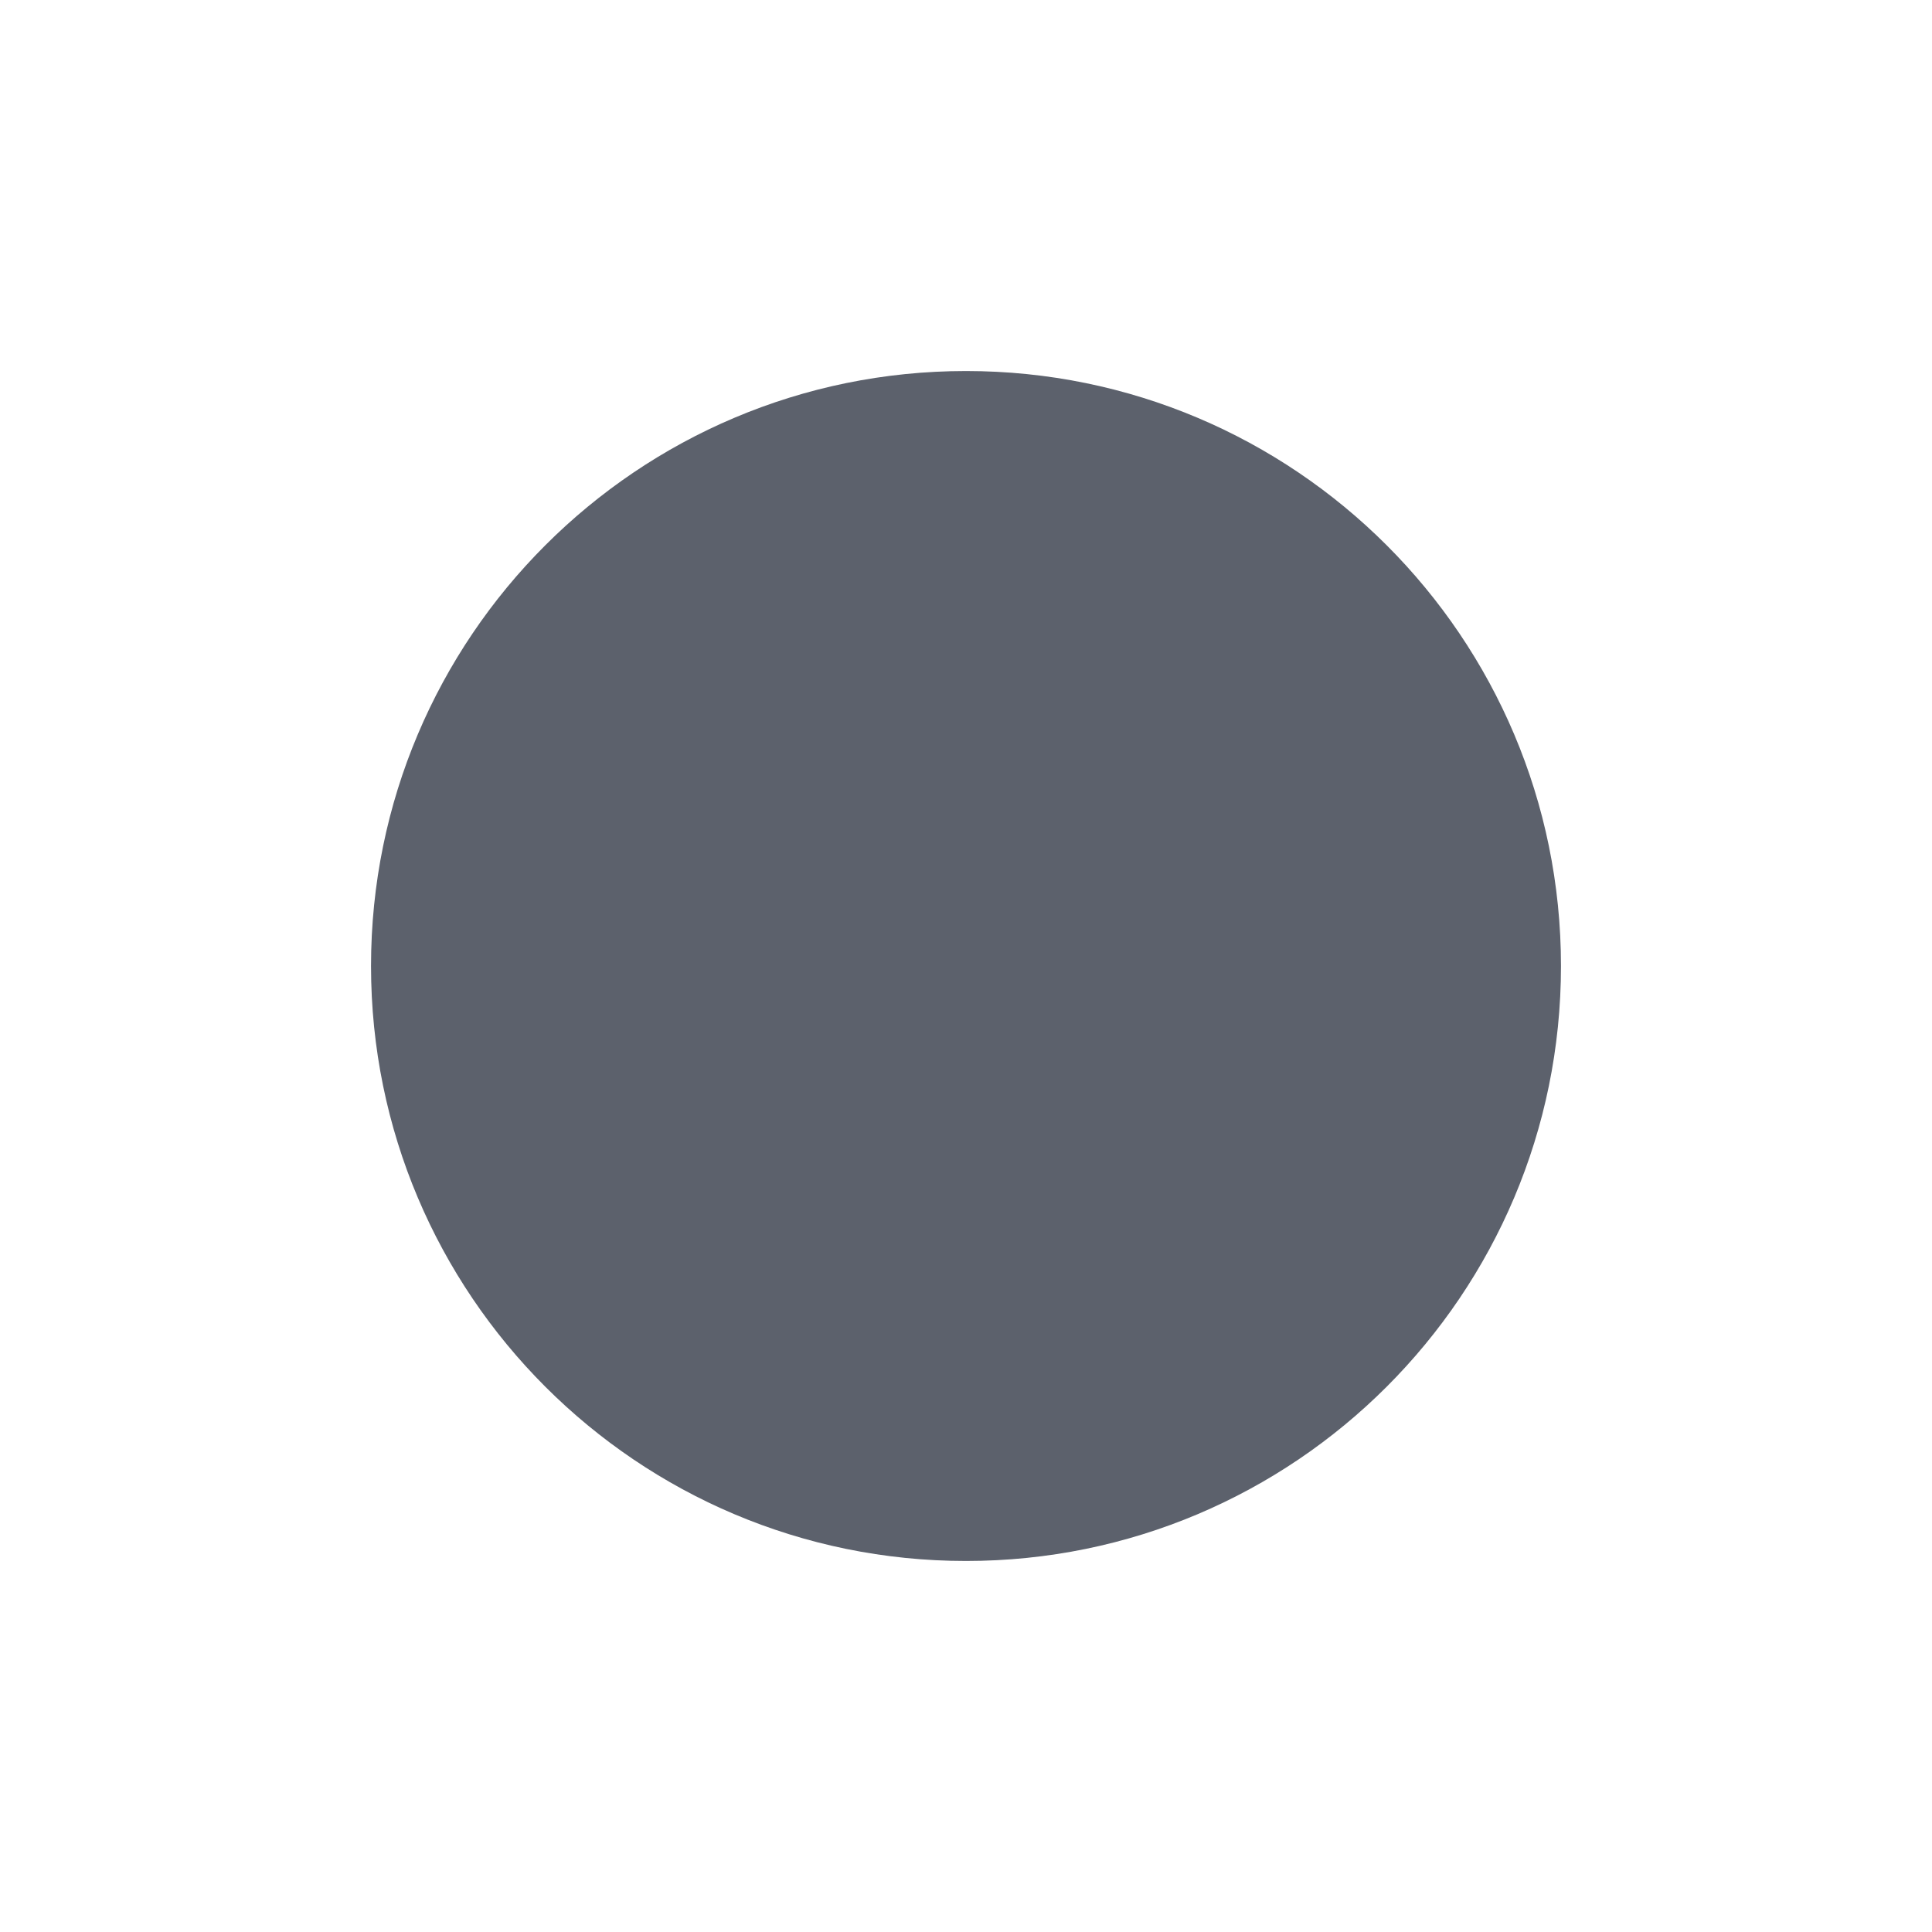
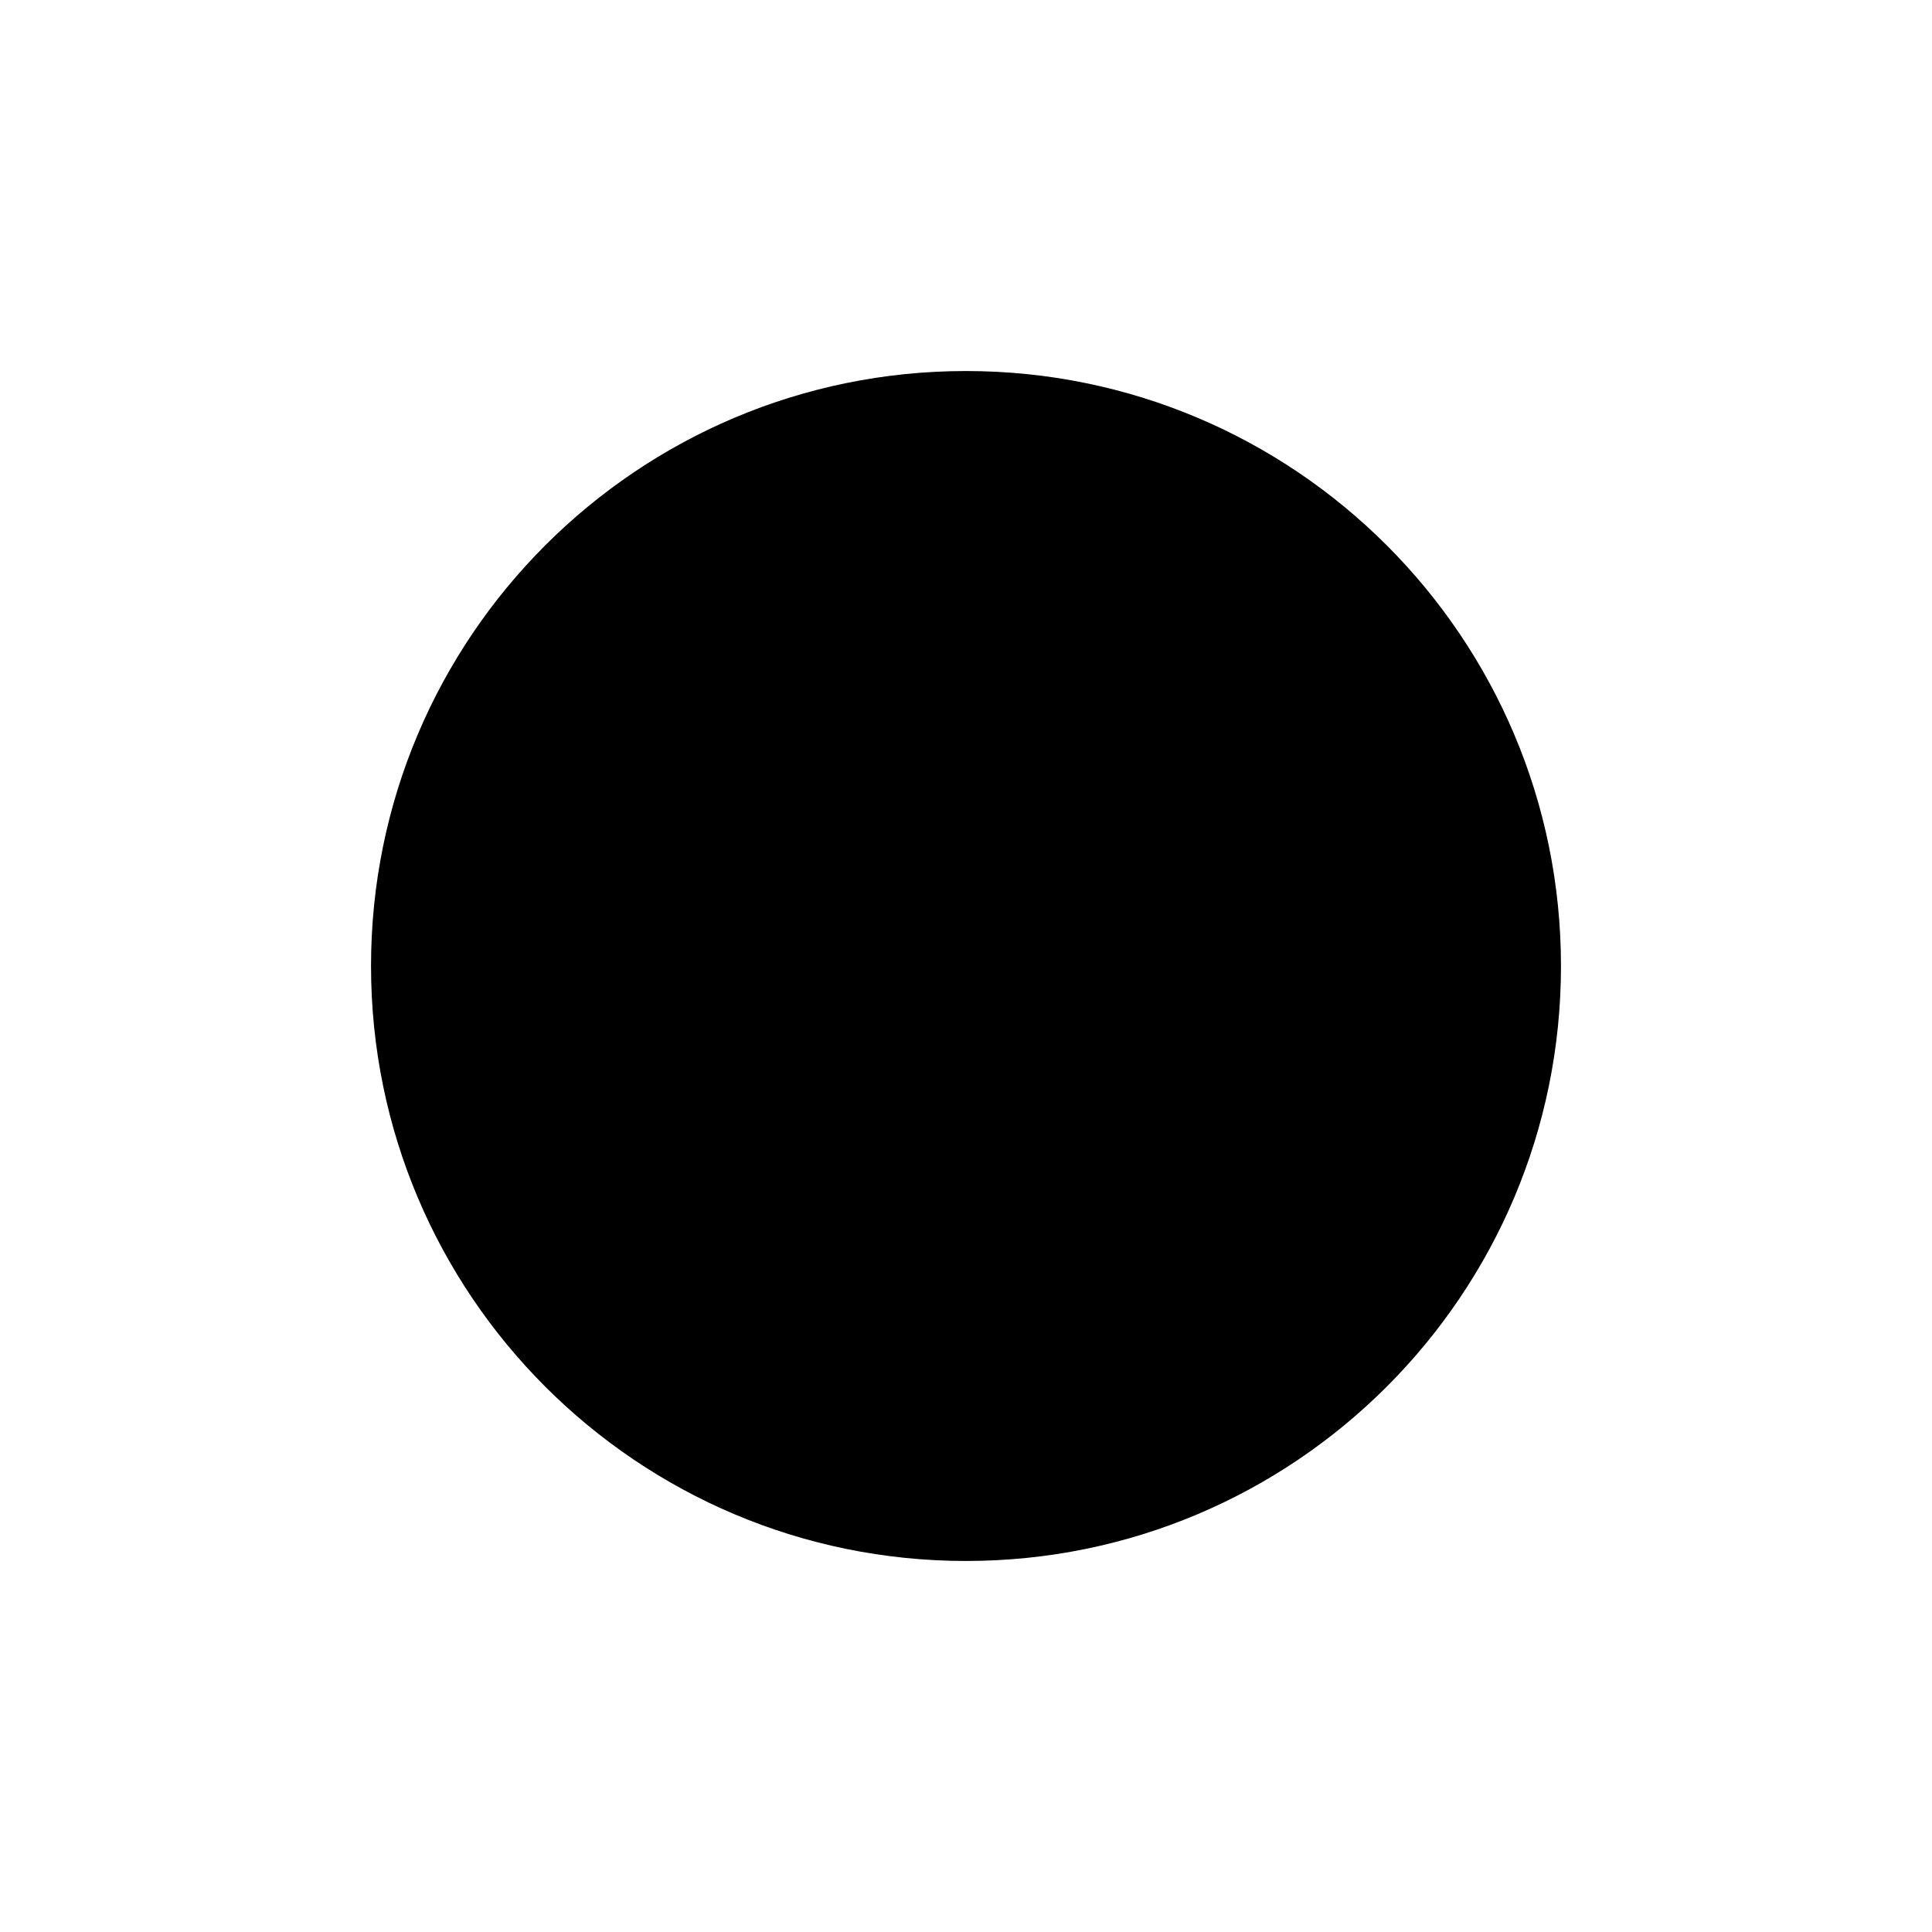
<svg xmlns="http://www.w3.org/2000/svg" width="24" height="24" viewBox="0 0 24 24" version="1.1" id="svg4580">
  <defs id="defs4576">
    <style id="current-color-scheme" type="text/css">
   .ColorScheme-Text { color:#5c616c; } .ColorScheme-Highlight { color:#5294e2; }
  </style>
  </defs>
-   <circle style="opacity:1;fill:#5c616c;fill-opacity:1;stroke:none;stroke-width:3.817;stroke-linecap:round;stroke-linejoin:miter;stroke-miterlimit:4;stroke-dasharray:none;stroke-dashoffset:0;stroke-opacity:1" id="circle4609" cx="12" cy="12" r="7.391" />
+   <circle style="opacity:1;fill:#000000;fill-opacity:1;stroke:none;stroke-width:3.817;stroke-linecap:round;stroke-linejoin:miter;stroke-miterlimit:4;stroke-dasharray:none;stroke-dashoffset:0;stroke-opacity:1" id="circle4609" cx="12" cy="12" r="7.391" />
</svg>
